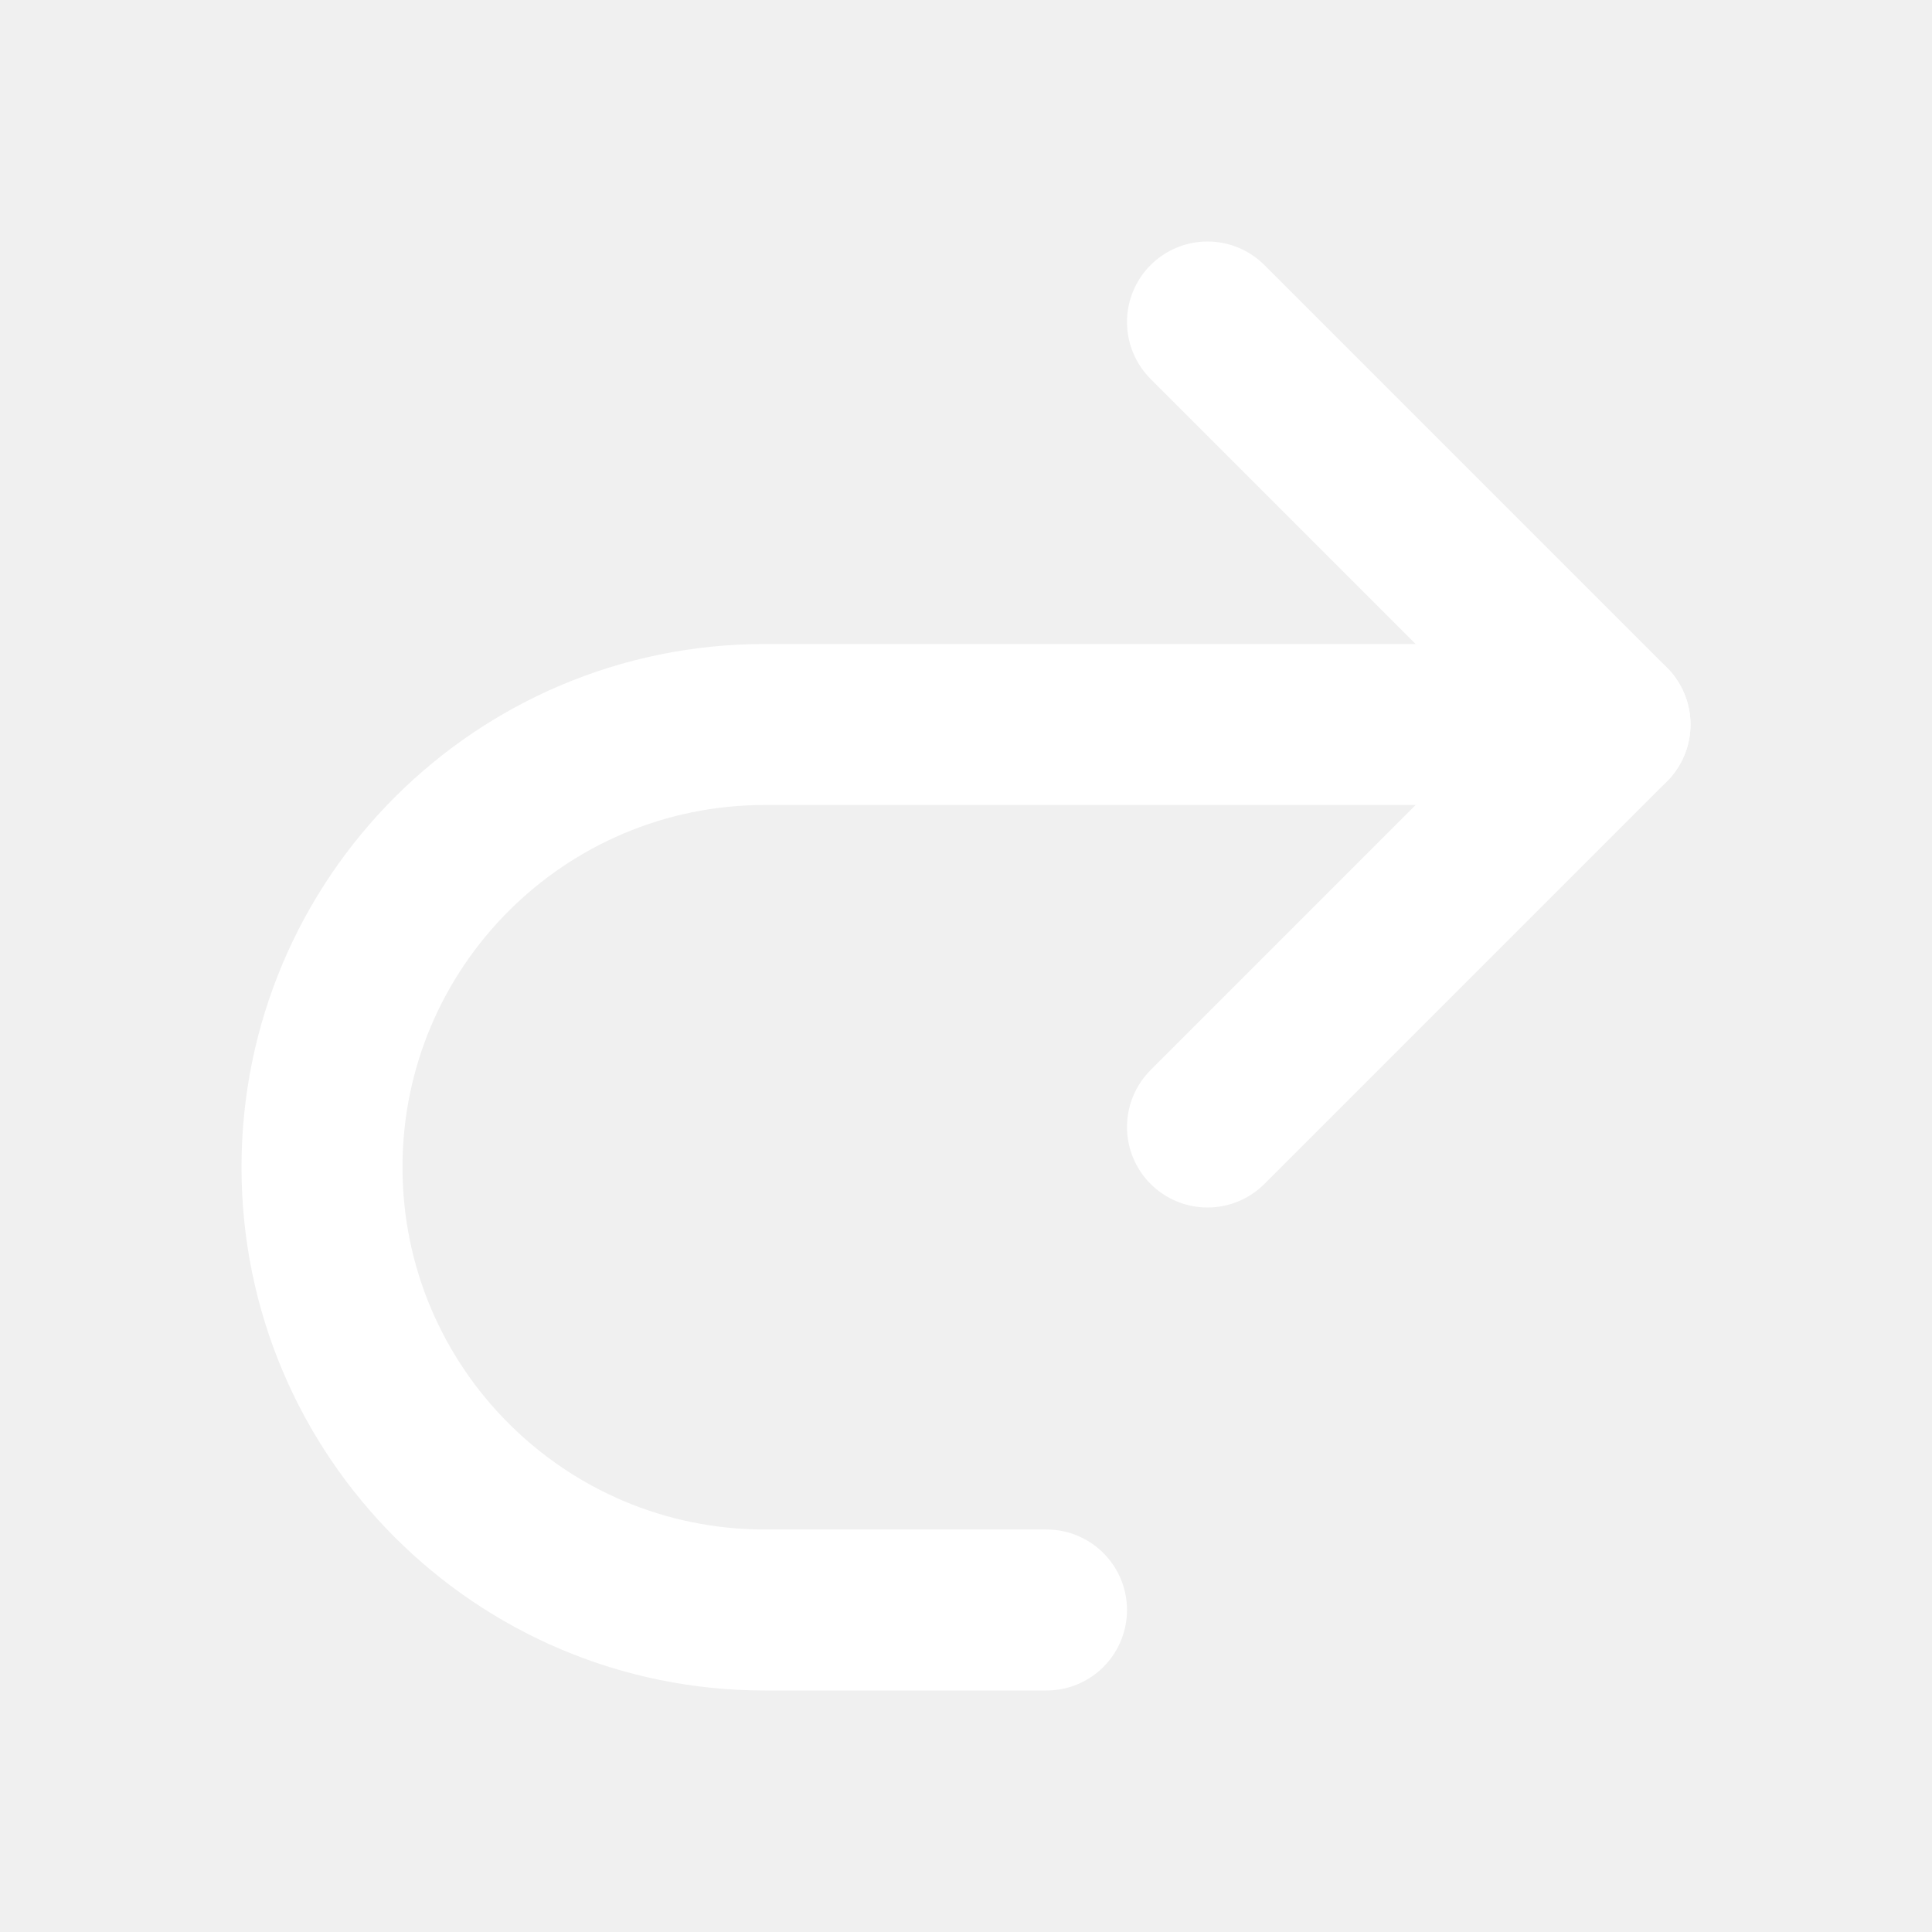
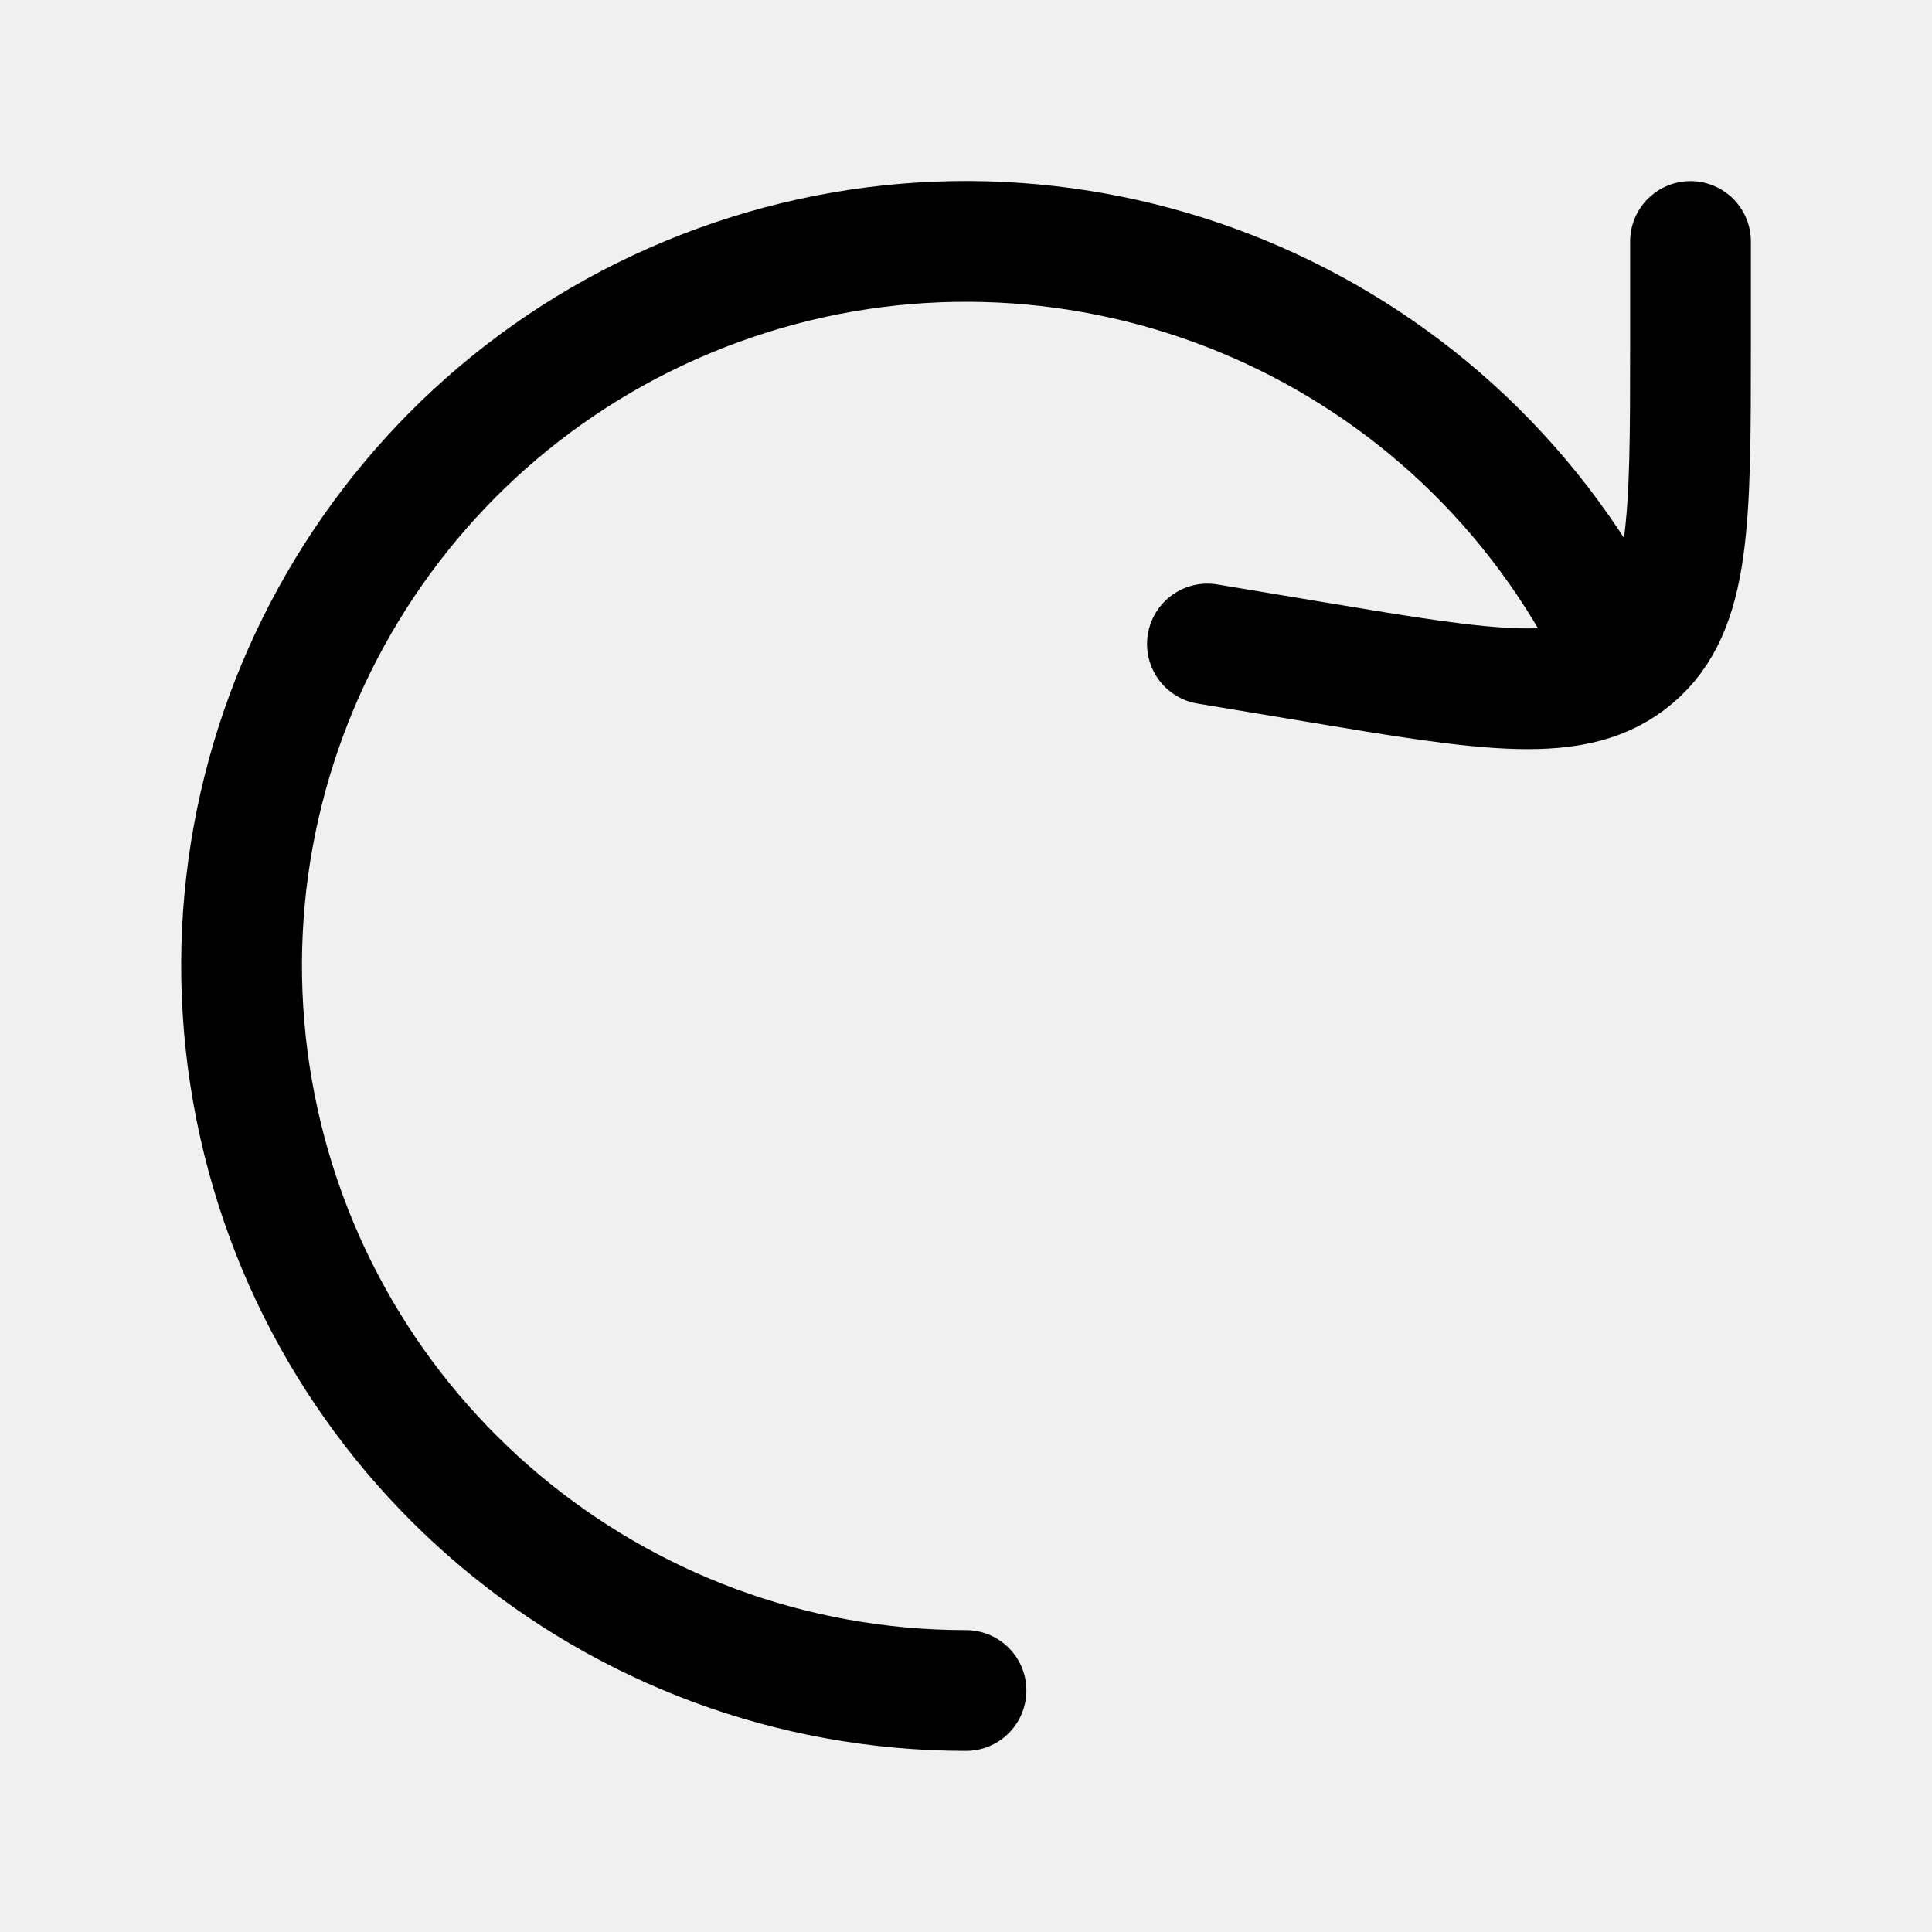
- <svg xmlns="http://www.w3.org/2000/svg" width="24" height="24" viewBox="0 0 24 24" fill="none" stroke="#fff" stroke-width="2" stroke-linecap="round" stroke-linejoin="round">
-   <path d="m15 14 5-5-5-5" />
-   <path d="M20 9H9.5a5.5 5.5 0 0 0 0 11H13" />
+ <svg xmlns="http://www.w3.org/2000/svg" width="24" height="24" viewBox="0 0 24 24">
+   <g fill="none" stroke="currentColor" stroke-linecap="round" stroke-linejoin="round" stroke-width="1.5">
+     <path d="M12 21a9 9 0 1 1 7.796-13.5" />
+     <path d="M21 3v1.278c0 2.192 0 3.288-.708 3.887c-.707.6-1.788.42-3.95.059L14.999 8" />
+   </g>
</svg>
